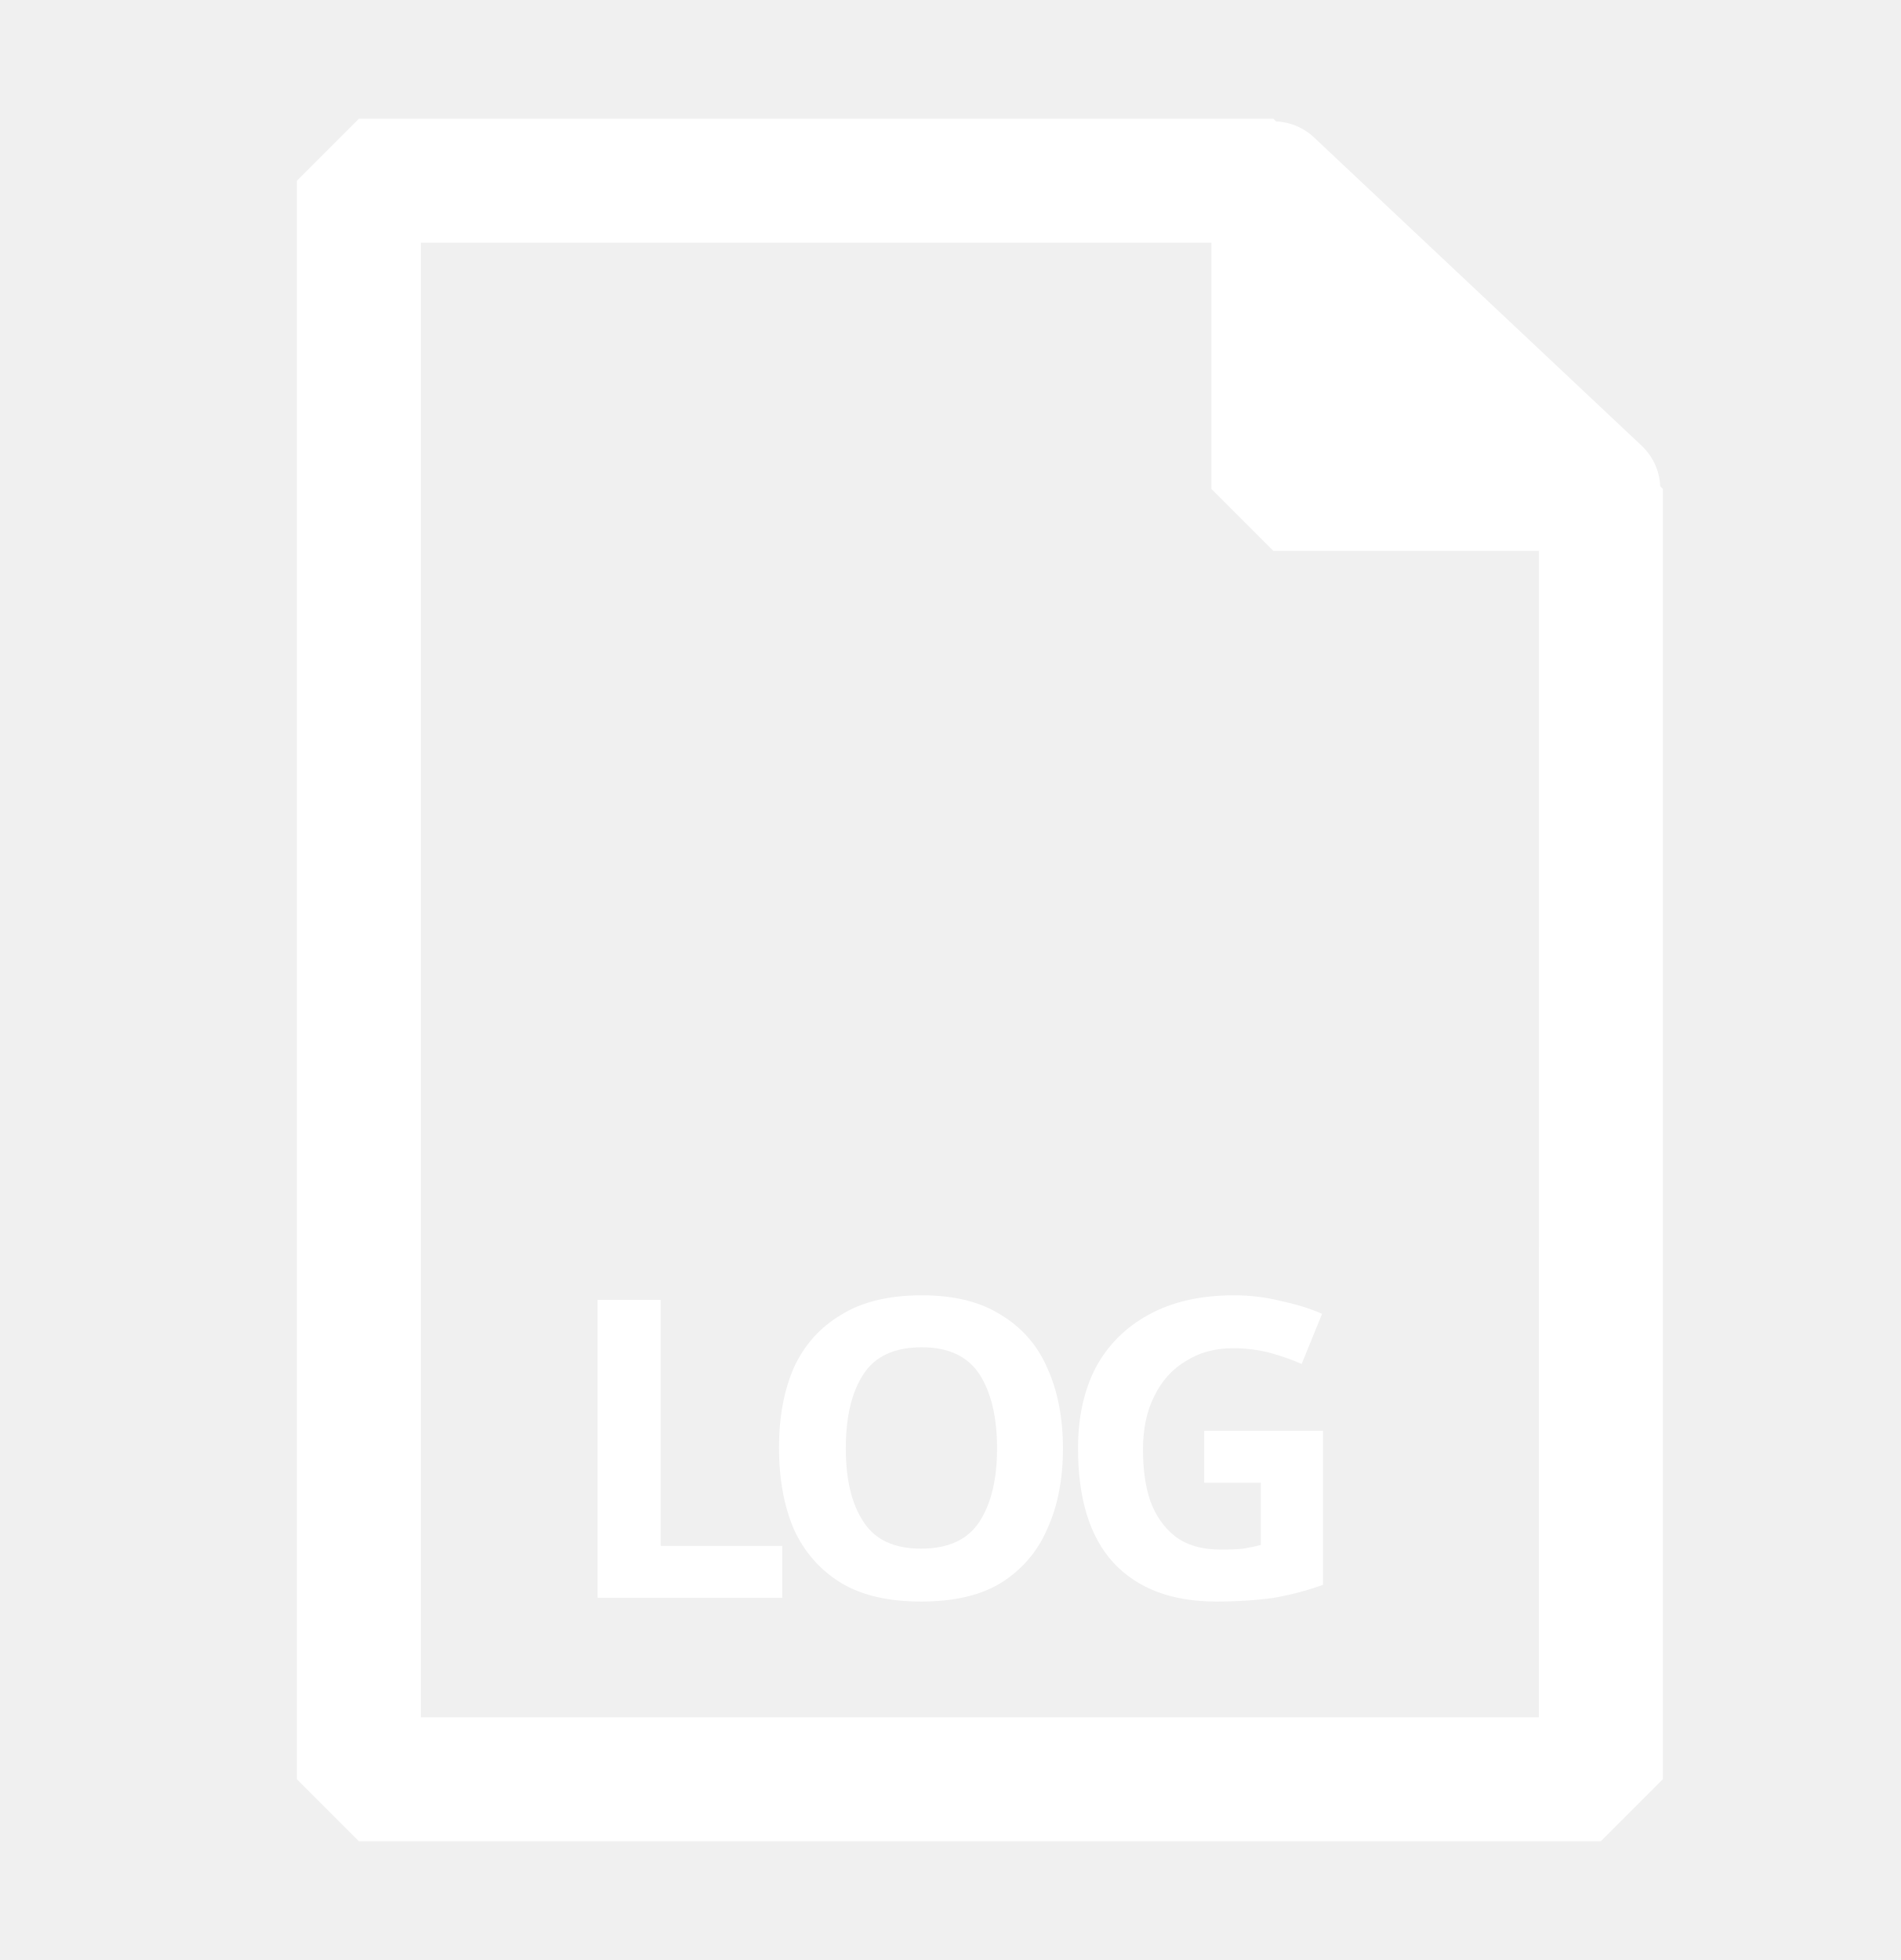
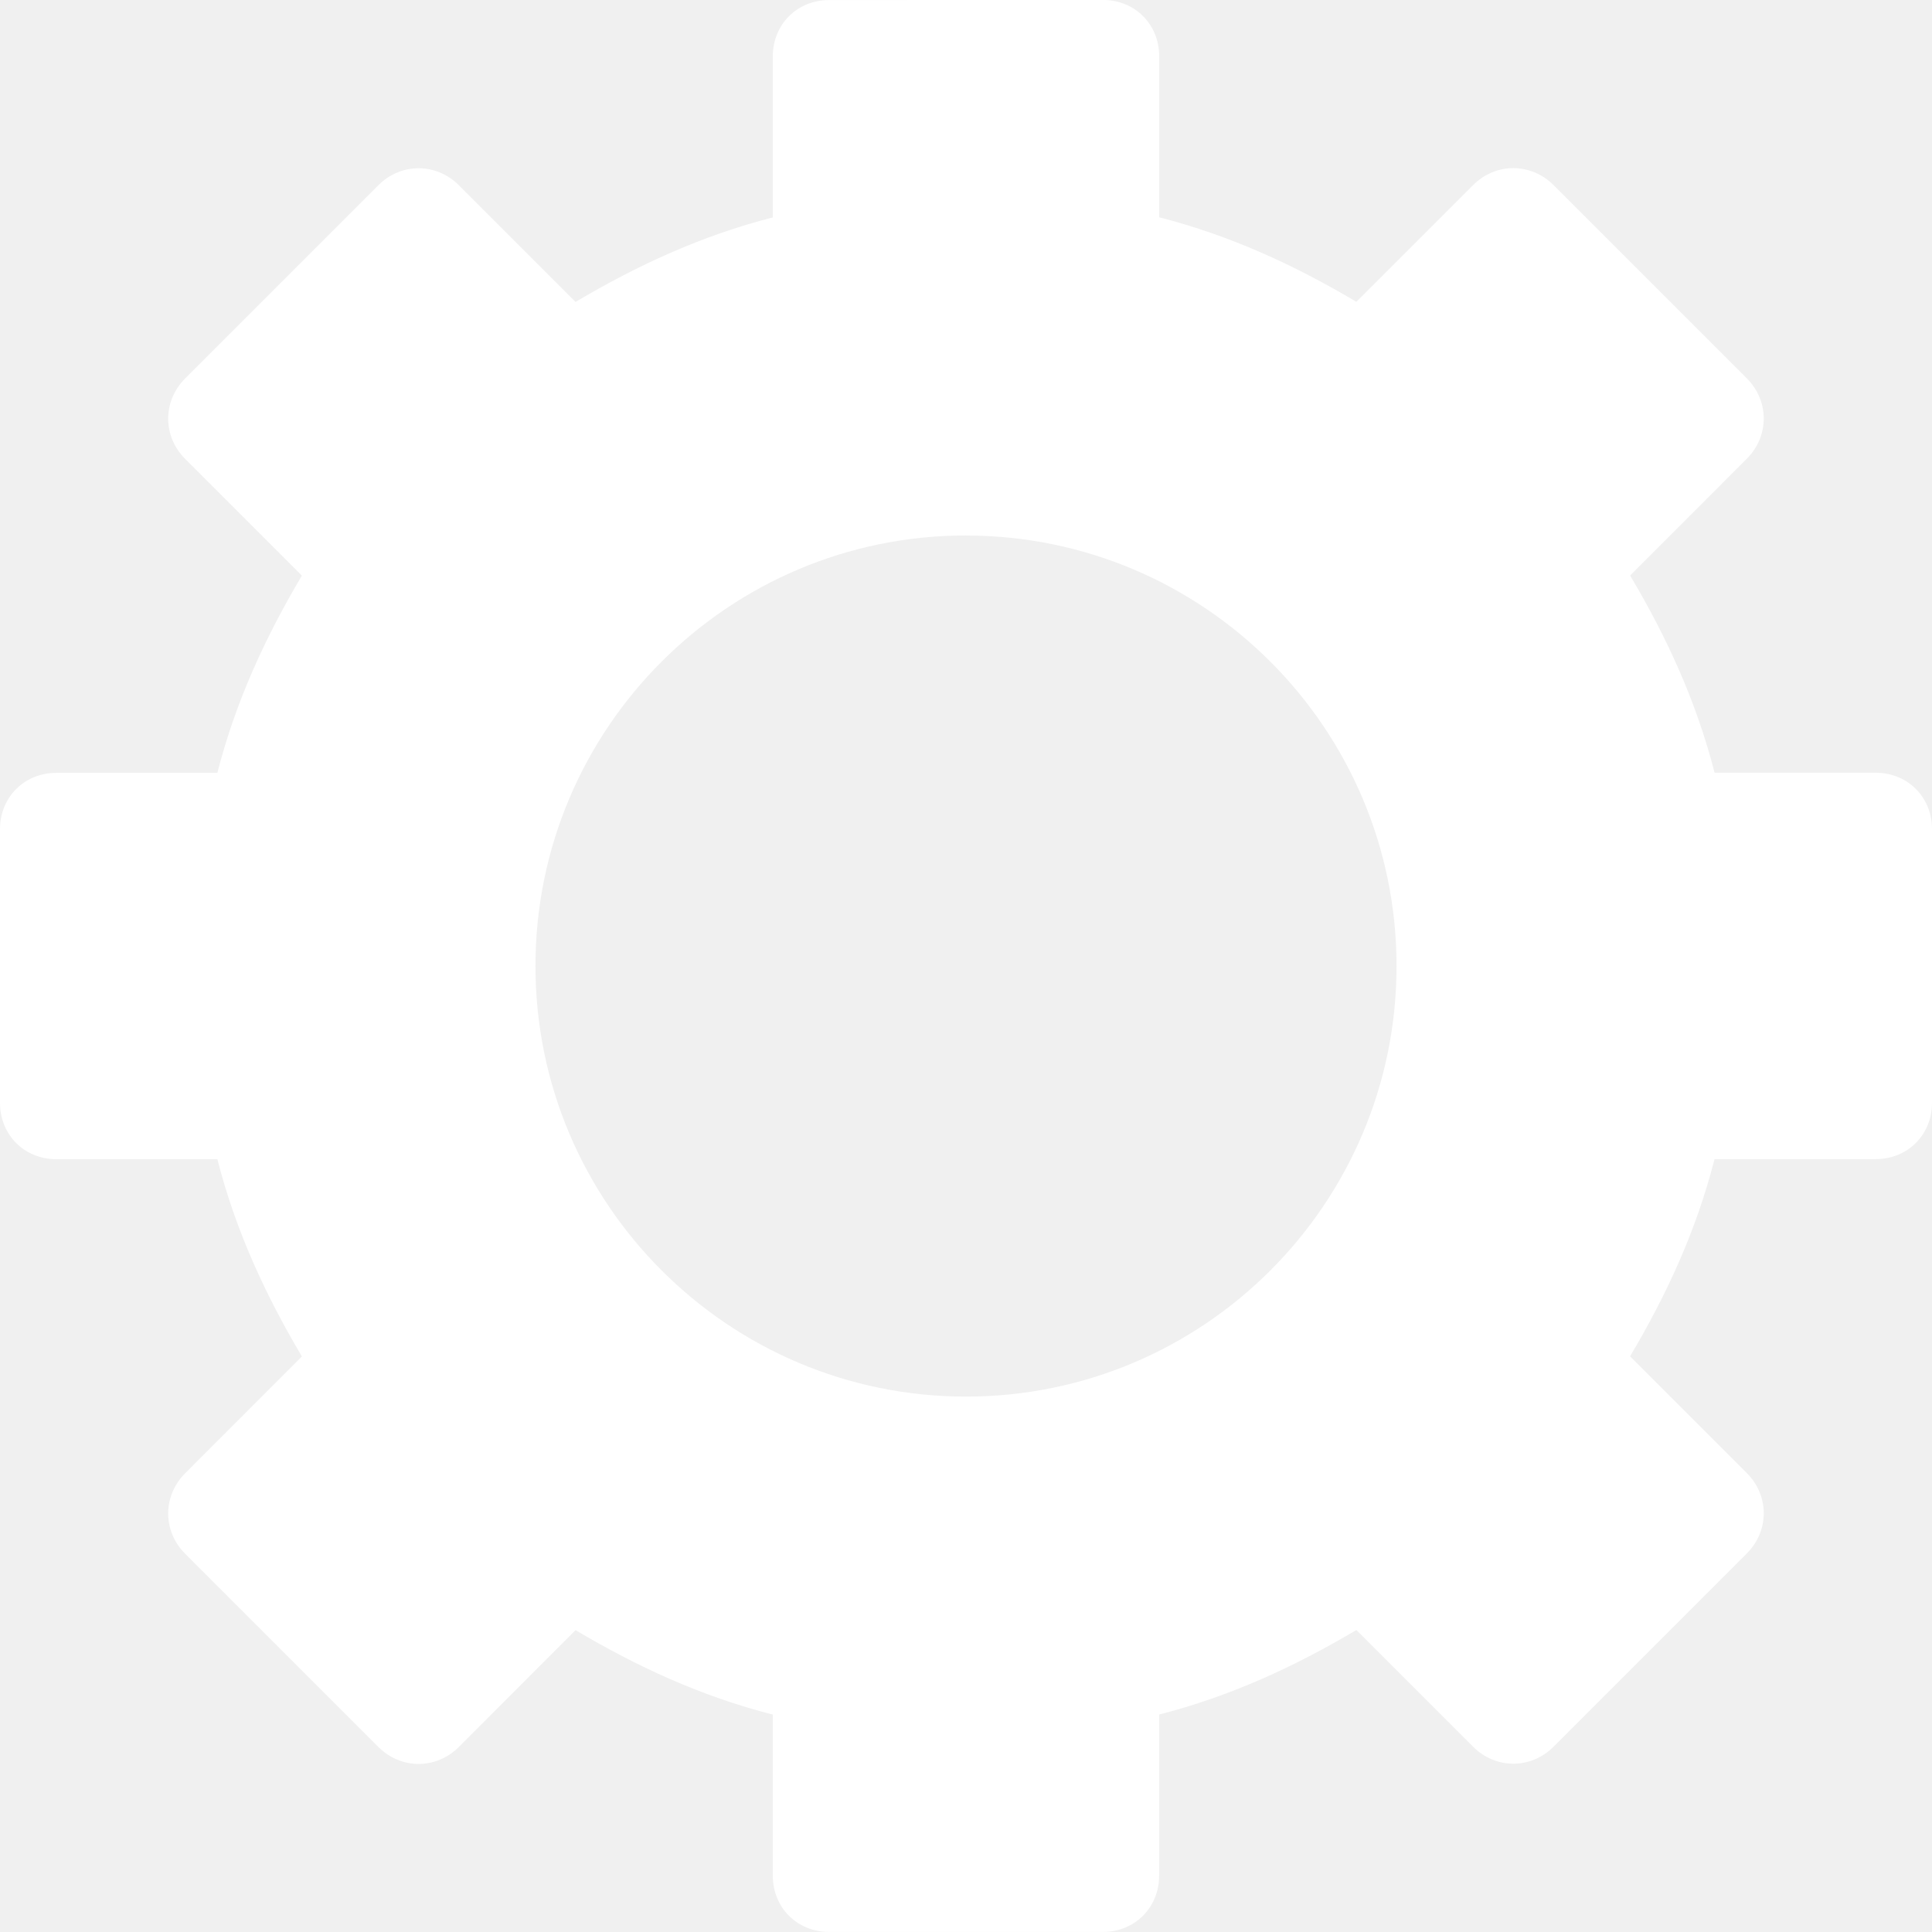
- <svg xmlns="http://www.w3.org/2000/svg" id="svg2" version="1.1" width="32" height="33" viewBox="0 0 32 33">
-   <defs id="defs6" />
-   <text xml:space="preserve" style="font-style:normal;font-variant:normal;font-weight:bold;font-stretch:normal;font-size:7.031px;line-height:125%;font-family:Ubuntu;-inkscape-font-specification:'Ubuntu Bold';letter-spacing:-0.562px;word-spacing:0px;fill:#ffffff;fill-opacity:1;stroke:none;stroke-width:1px;stroke-linecap:butt;stroke-linejoin:miter;stroke-opacity:1" x="9.438" y="26.902" id="text4142">
-     <tspan id="tspan4144" x="9.438" y="26.902" style="font-style:normal;font-variant:normal;font-weight:bold;font-stretch:normal;font-size:7.031px;font-family:Ubuntu;-inkscape-font-specification:'Ubuntu Bold';letter-spacing:-0.562px;fill:#ffffff;fill-opacity:1">LOG</tspan>
-   </text>
-   <path style="fill:none;stroke:#ffffff;stroke-width:2.087;stroke-linejoin:bevel;stroke-miterlimit:4;stroke-dasharray:none;stroke-dashoffset:0;stroke-opacity:1" d="M 6.043,3.043 21.442,3.043 21.442,8.232 26.957,8.232 l -8.89e-4,21.725 -20.913,0 z" id="rect3338" />
-   <path style="fill:#ffffff;fill-opacity:1;fill-rule:evenodd;stroke:#ffffff;stroke-width:2;stroke-linecap:round;stroke-linejoin:round;stroke-miterlimit:4;stroke-dasharray:none;stroke-opacity:1" d="M 21.442,3.043 26.957,8.232 22.167,7.971 Z" id="path4168" />
+ <svg xmlns="http://www.w3.org/2000/svg" width="32" version="1.0" height="32" viewBox="0 0 32 32">
+   <path d="m13.733 0.001c-0.53 0-0.933 0.403-0.933 0.933v2.667c-1.182 0.303-2.243 0.793-3.267 1.4l-1.933-1.933c-0.375-0.375-0.959-0.375-1.333 0l-3.2 3.2c-0.375 0.375-0.375 0.959 0 1.333l1.933 1.933c-0.607 1.024-1.097 2.085-1.4 3.267h-2.667c-0.53 0-0.933 0.403-0.933 0.933v4.533c2e-8 0.53 0.403 0.933 0.933 0.933h2.667c0.303 1.182 0.793 2.243 1.4 3.267l-1.933 1.935c-0.375 0.375-0.375 0.959 0 1.333l3.2 3.2c0.375 0.375 0.959 0.375 1.333 0l1.933-1.935c1.024 0.608 2.085 1.097 3.267 1.399v2.667c0 0.53 0.403 0.933 0.933 0.933h4.533c0.53 0 0.933-0.403 0.933-0.934v-2.667c1.182-0.303 2.243-0.793 3.267-1.4l1.933 1.933c0.375 0.375 0.959 0.375 1.333 0l3.2-3.2c0.375-0.375 0.375-0.959 0-1.333l-1.933-1.933c0.608-1.024 1.097-2.084 1.399-3.266h2.667c0.532 0 0.935-0.403 0.935-0.933v-4.534c0-0.53-0.403-0.933-0.934-0.933h-2.667c-0.303-1.182-0.791-2.243-1.399-3.267l1.932-1.933c0.375-0.375 0.375-0.959 0-1.333l-3.2-3.2c-0.375-0.375-0.959-0.375-1.333 0l-1.933 1.933c-1.024-0.607-2.084-1.097-3.266-1.4v-2.667c0-0.53-0.403-0.933-0.933-0.933zm2.267 8.869c3.936 0 7.131 3.195 7.131 7.131 0 3.936-3.195 7.131-7.131 7.131-3.936 0-7.131-3.196-7.131-7.132s3.195-7.131 7.131-7.131z" display="block" fill="#fff" />
</svg>
